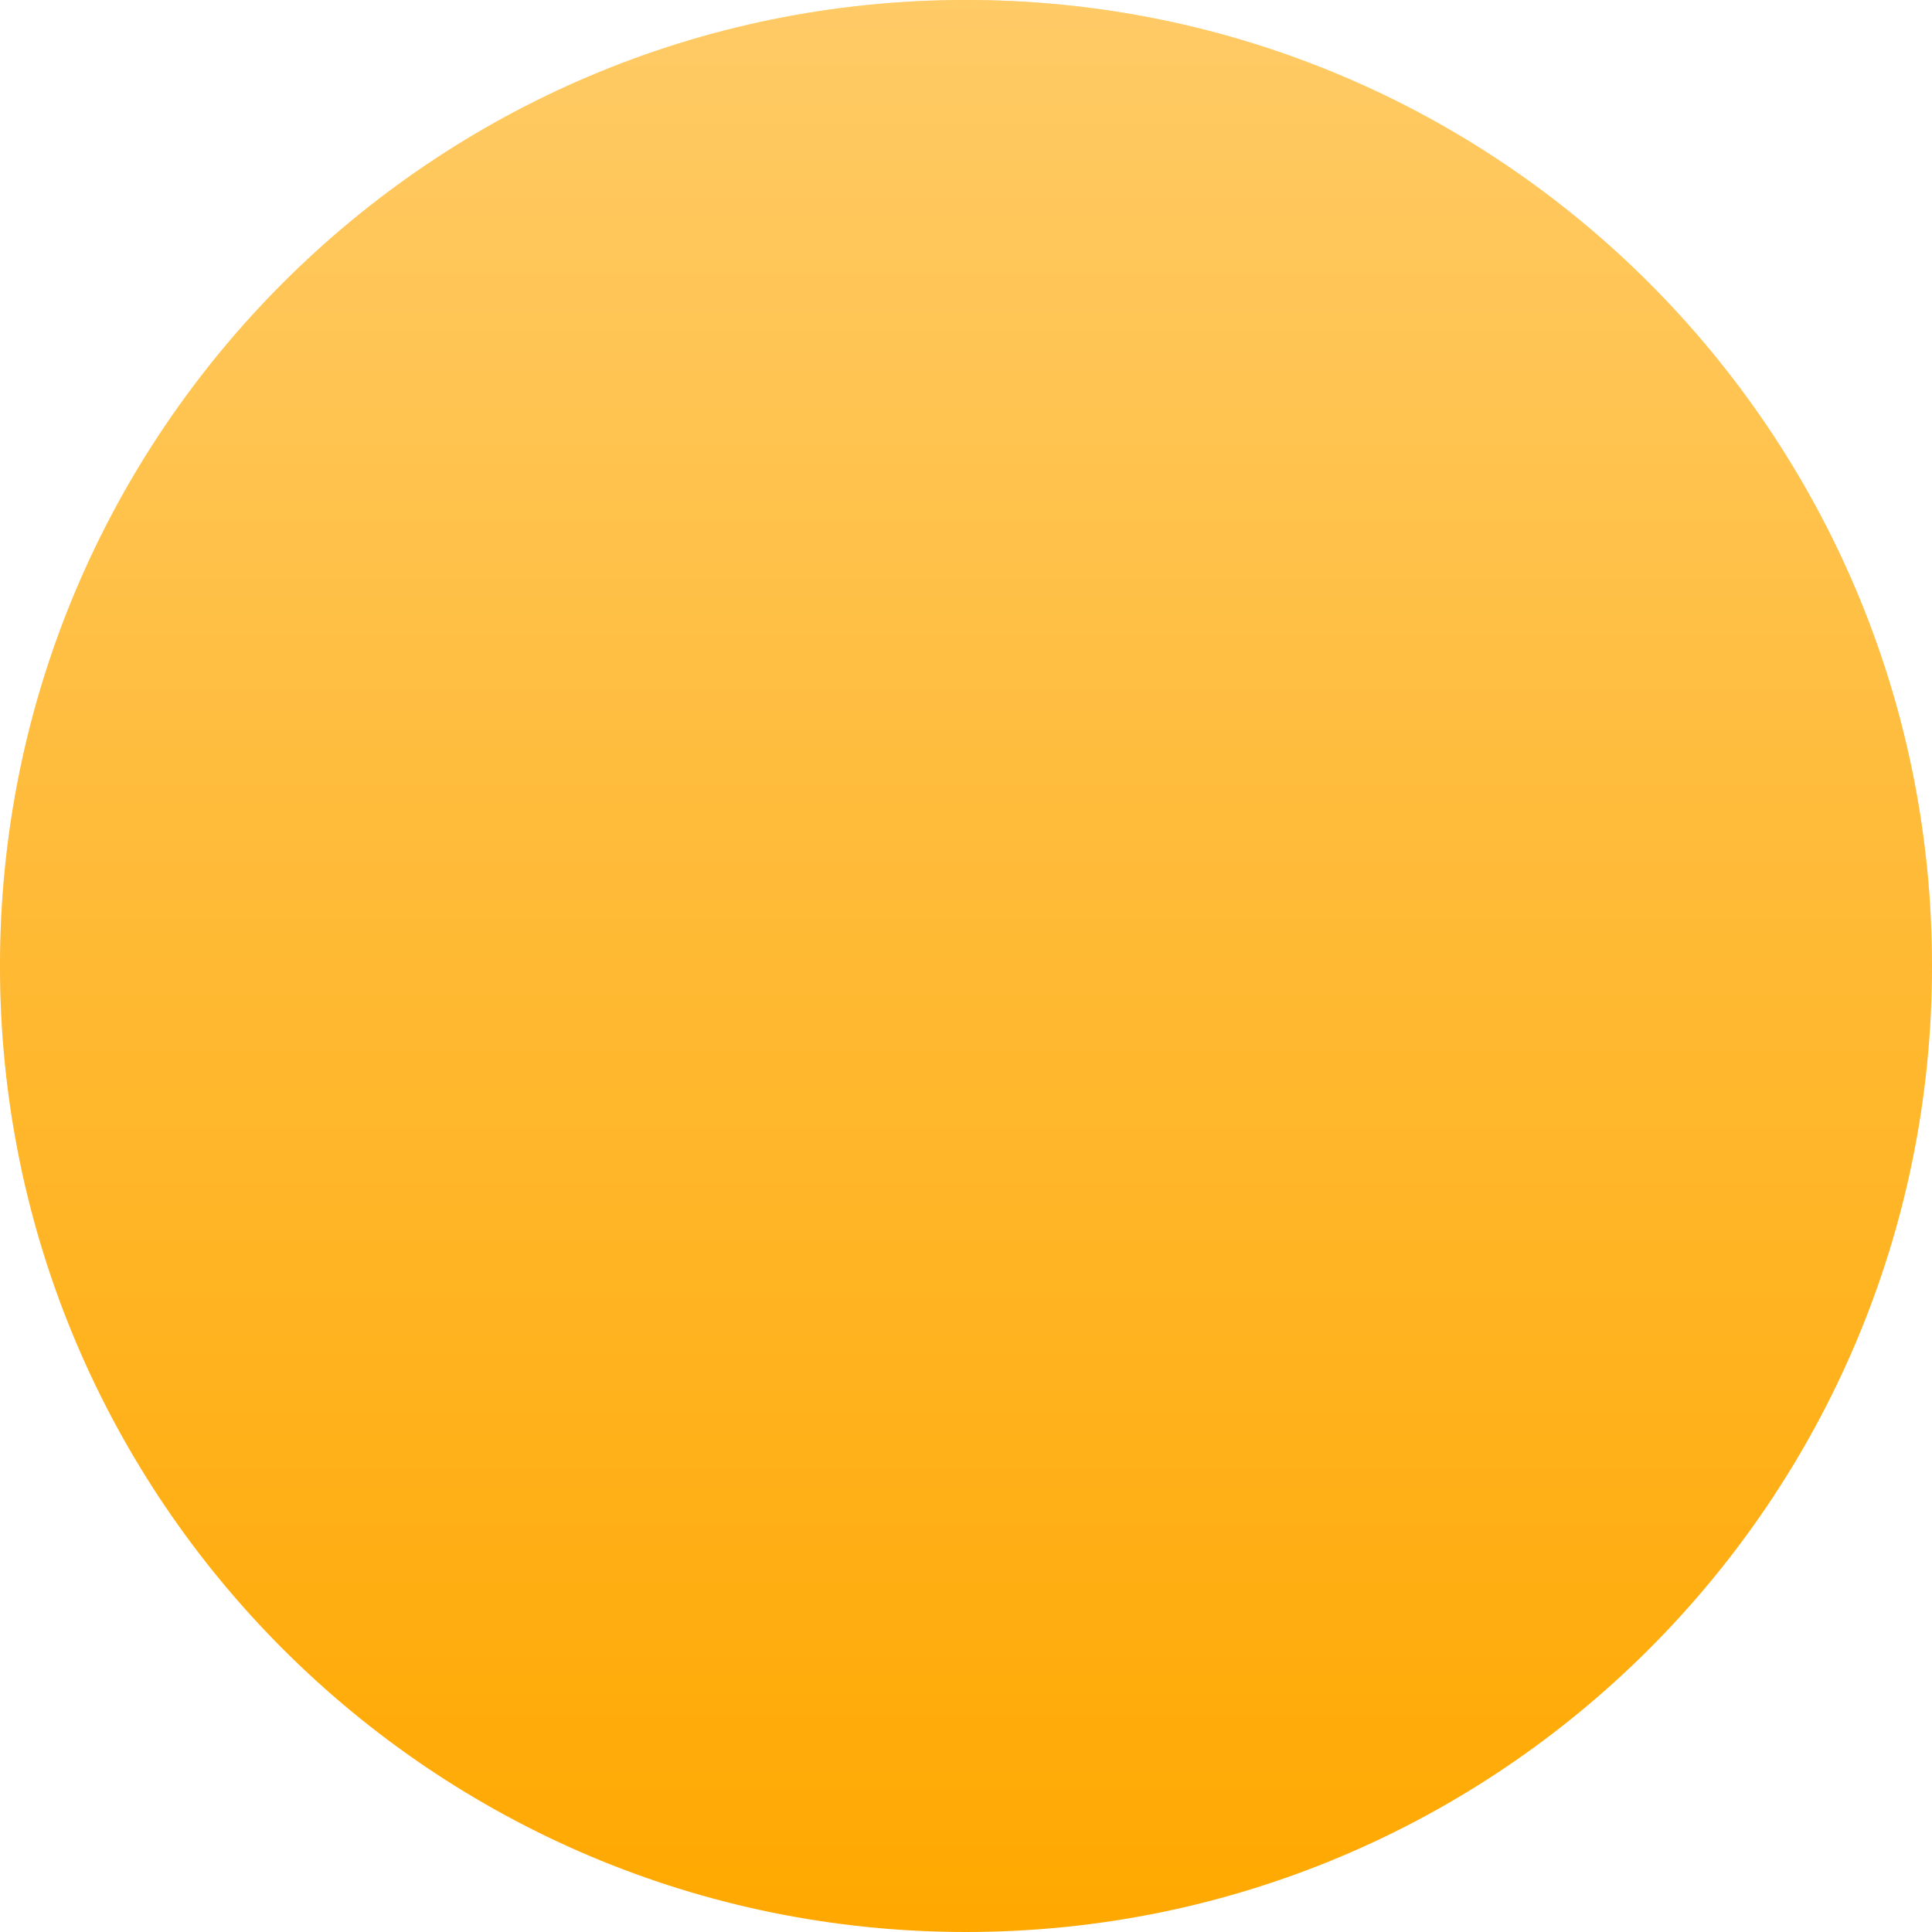
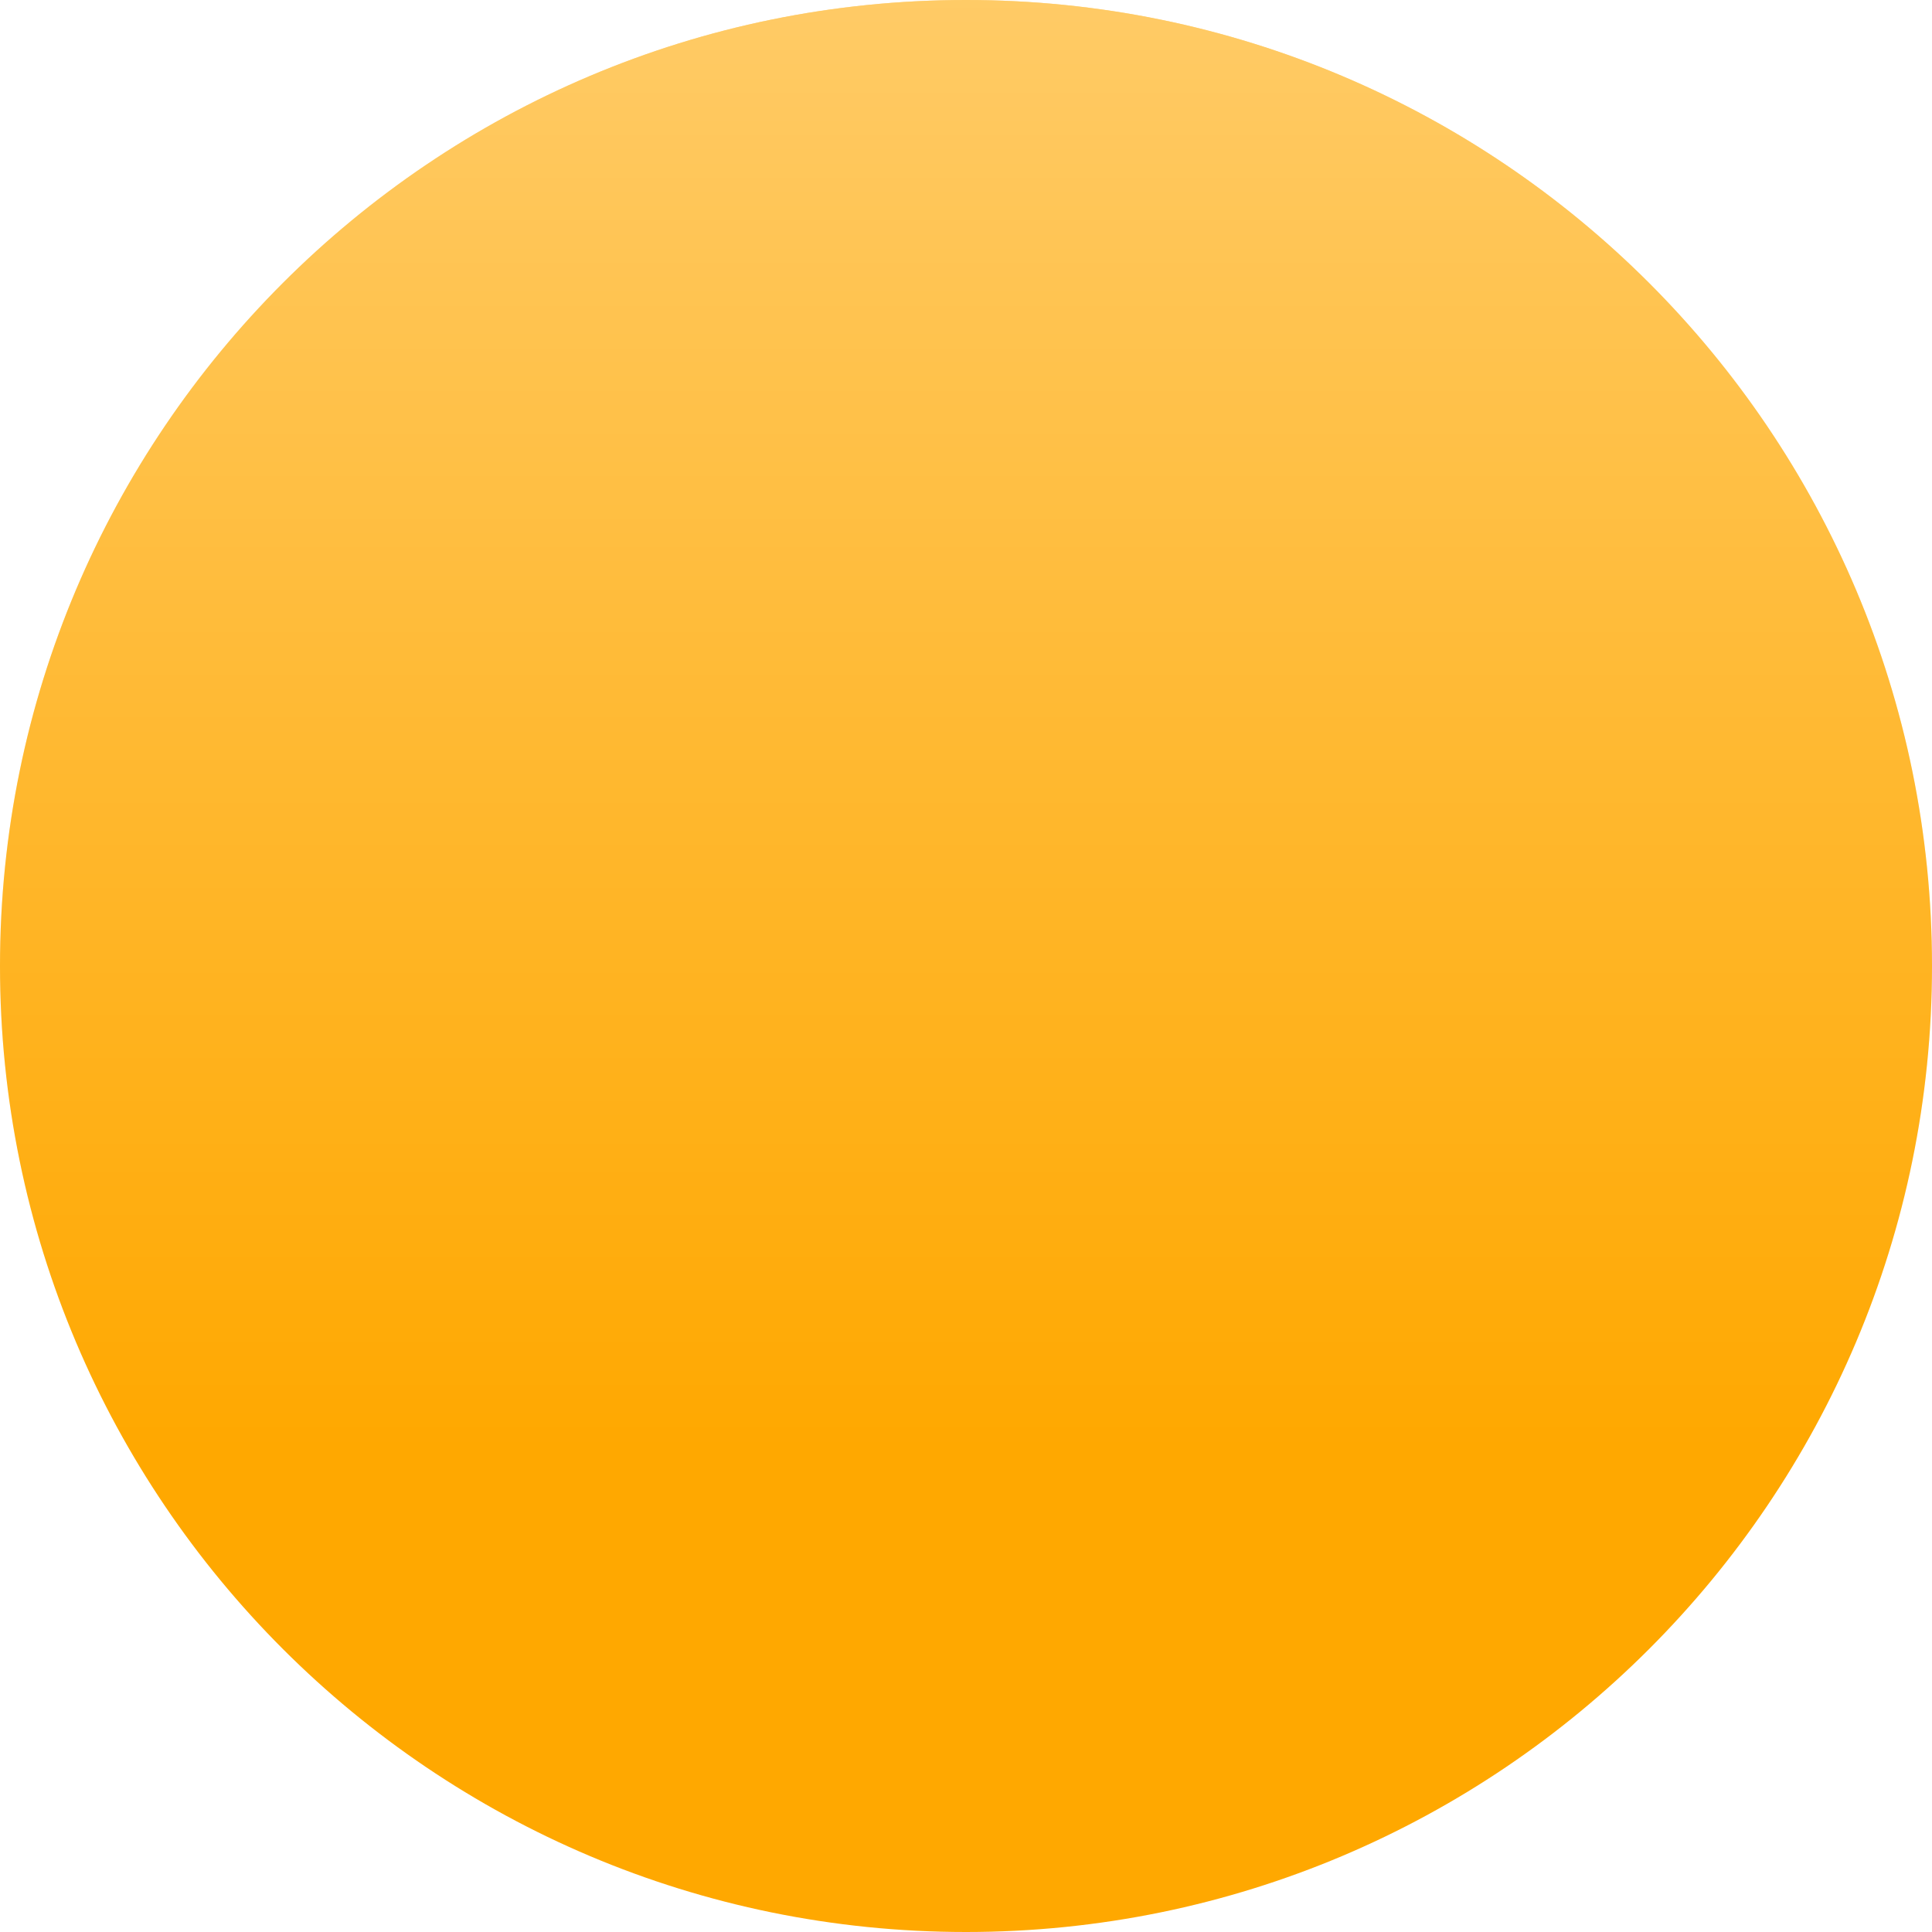
- <svg xmlns="http://www.w3.org/2000/svg" width="30" height="30" viewBox="0 0 30 30" fill="none">
-   <circle cx="15" cy="15" r="15" fill="#FFA800" />
-   <circle cx="15" cy="15" r="15" fill="url(#paint0_linear_9_36)" />
+ <svg xmlns="http://www.w3.org/2000/svg" width="40" height="40" viewBox="0 0 40 40" fill="none">
+   <circle cx="20" cy="20" r="20" fill="#FFA800" />
+   <circle cx="20" cy="20" r="20" fill="url(#paint0_linear_9_36)" />
  <defs>
    <linearGradient id="paint0_linear_9_36" x1="15" y1="0" x2="15" y2="30" gradientUnits="userSpaceOnUse">
      <stop stop-color="white" stop-opacity="0.4" />
      <stop offset="1" stop-color="white" stop-opacity="0" />
    </linearGradient>
  </defs>
</svg>
